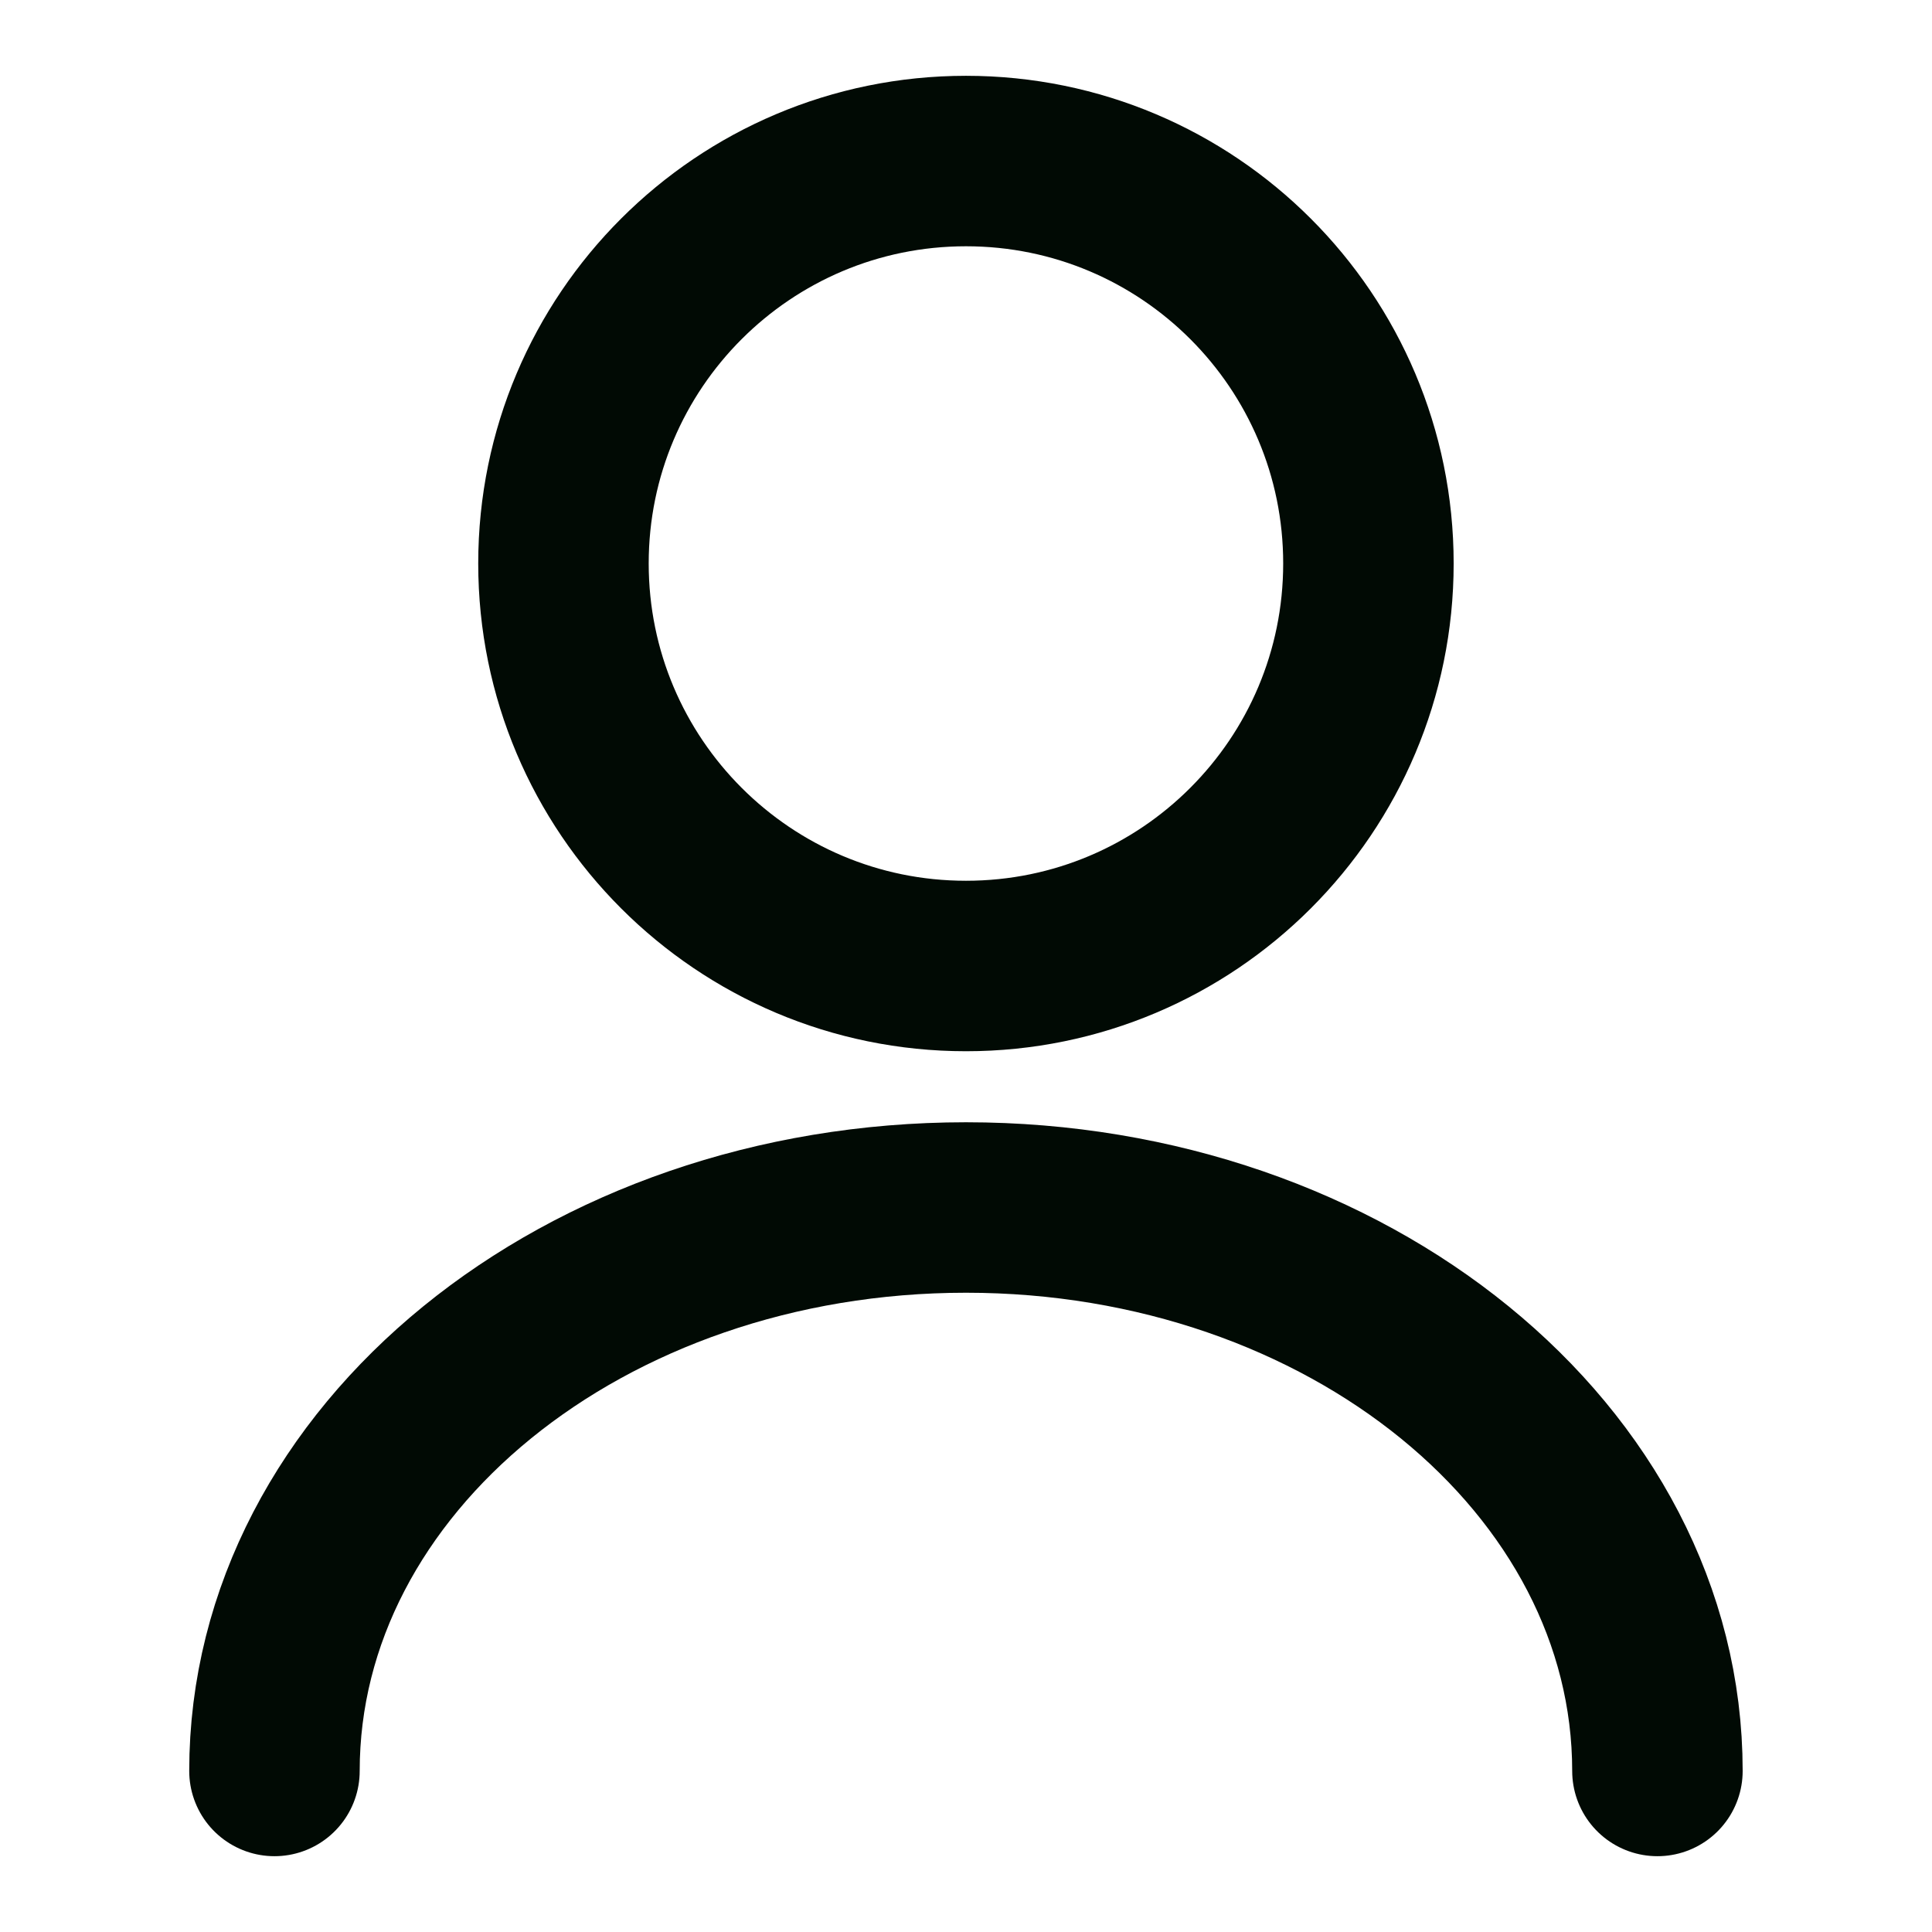
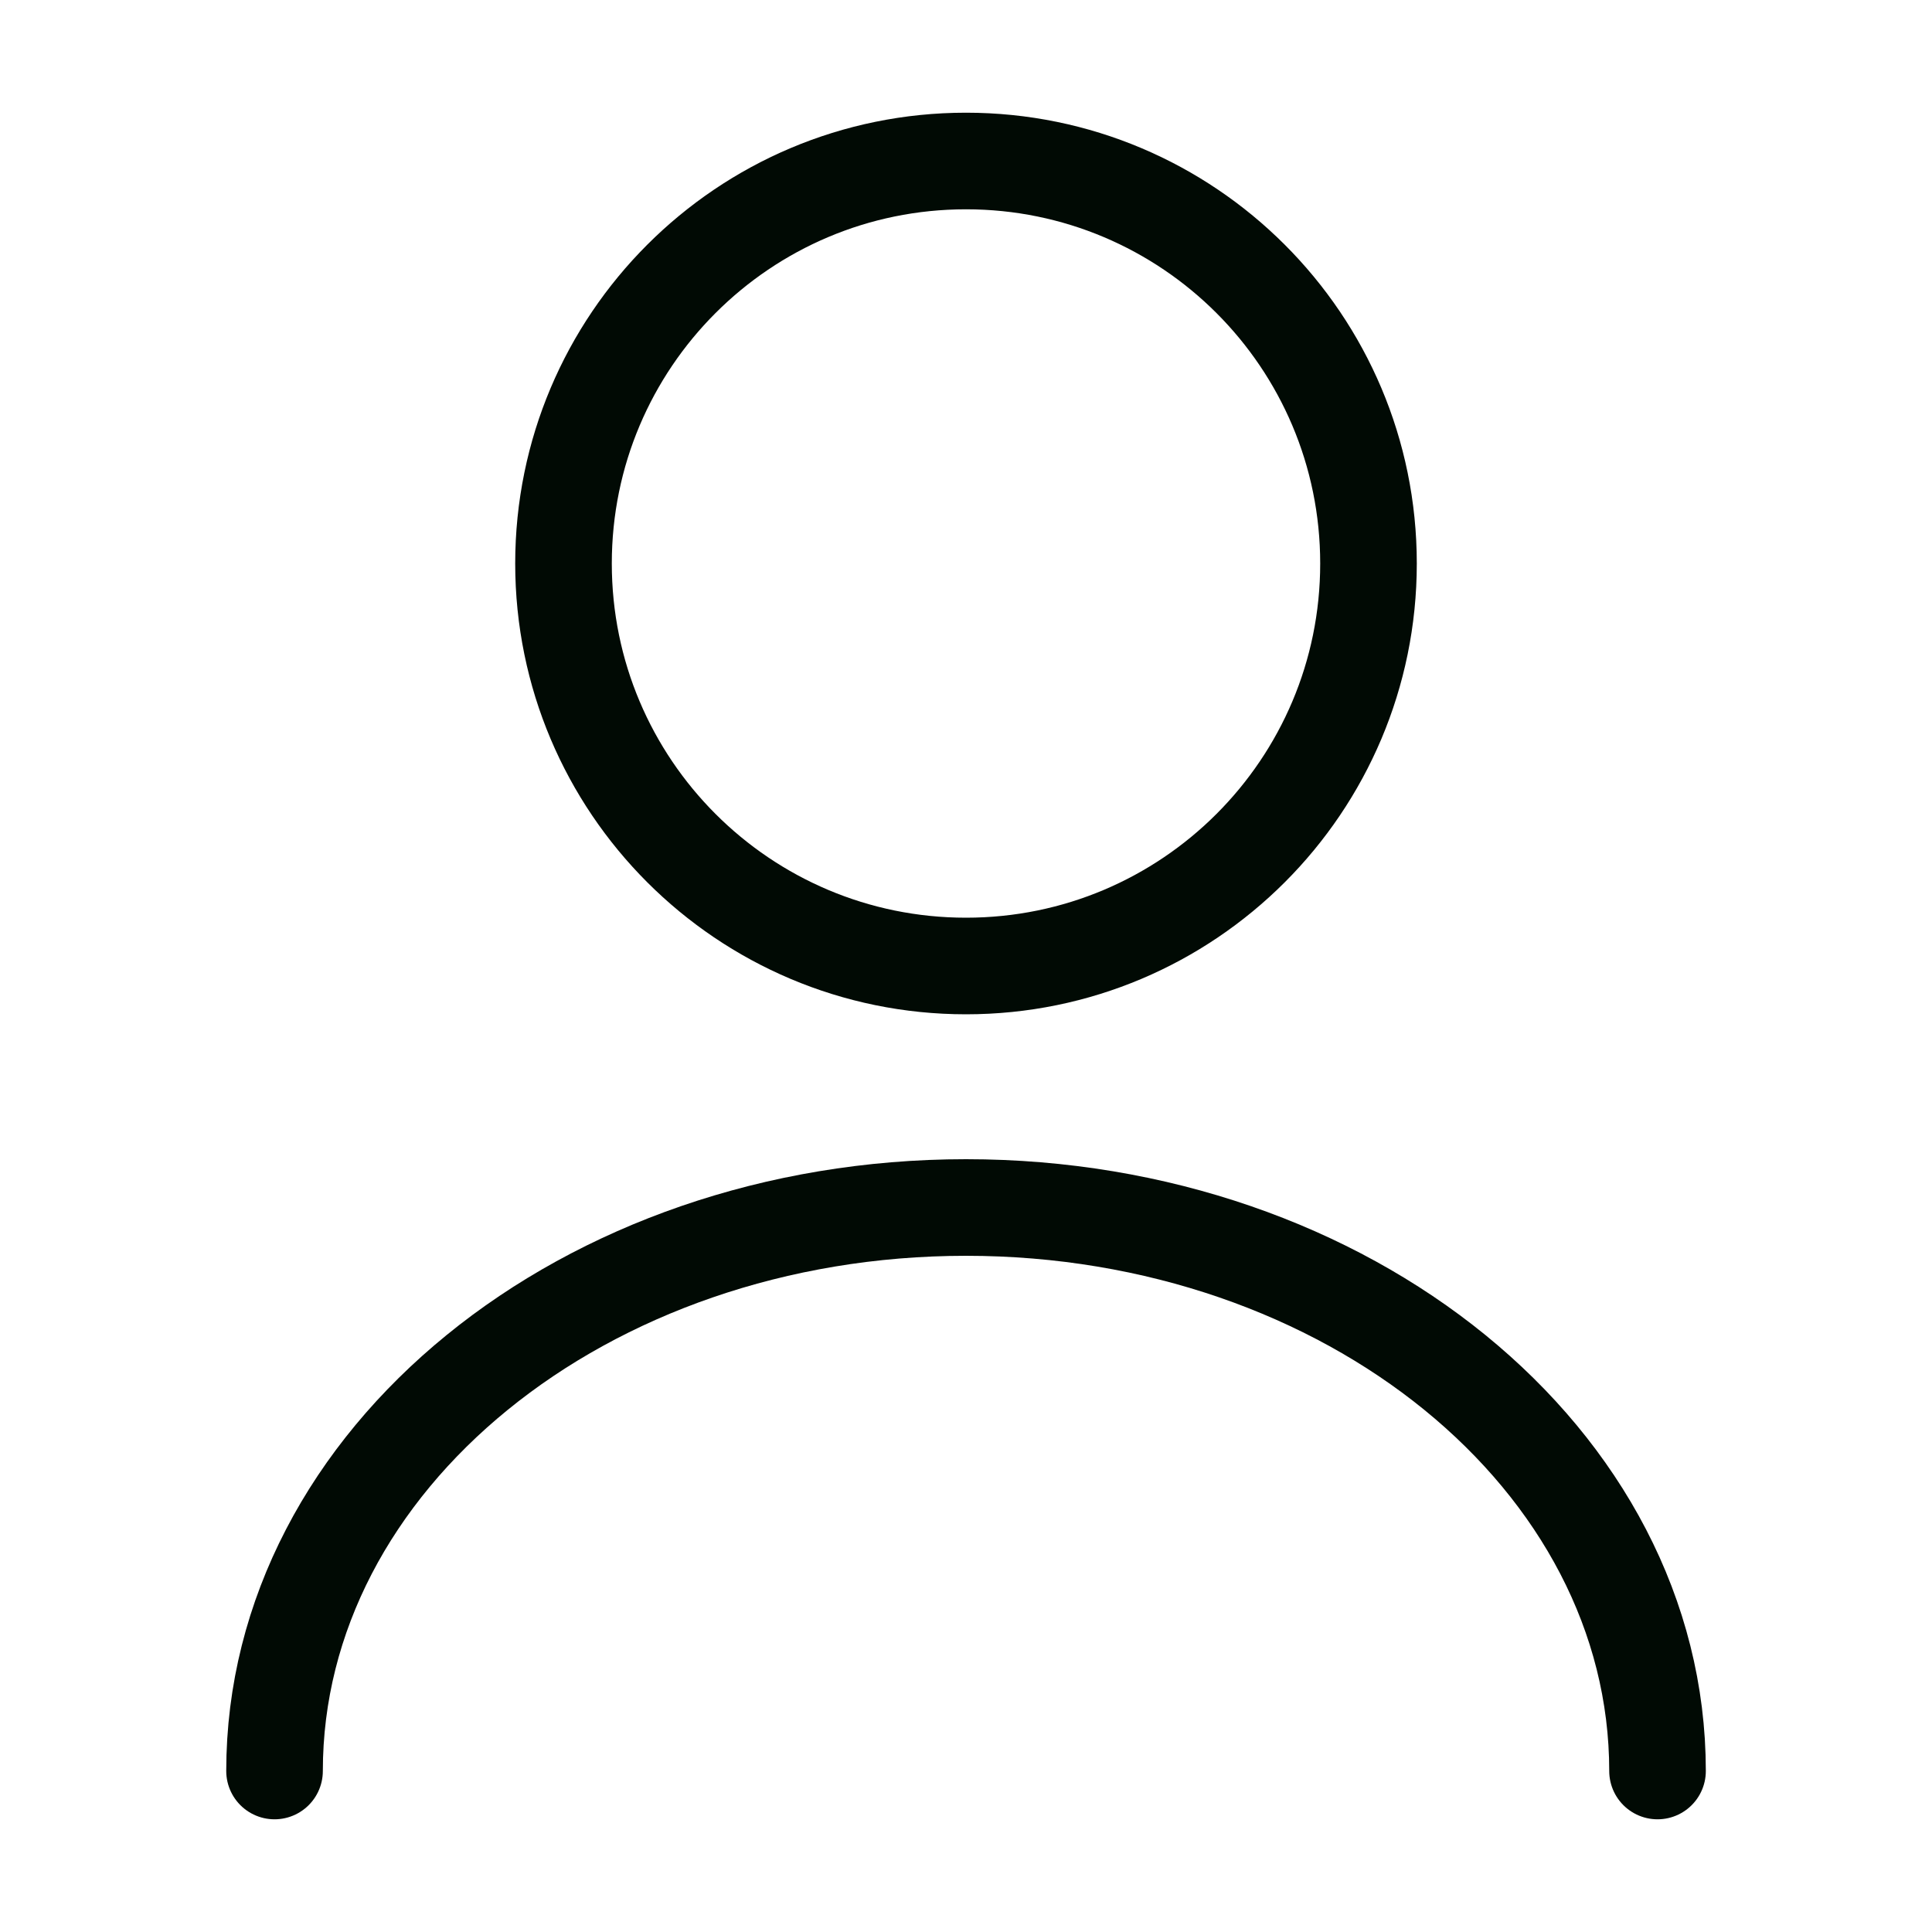
- <svg xmlns="http://www.w3.org/2000/svg" width="17" height="17" viewBox="0 0 17 17" fill="none">
-   <path d="M8.5 8.5C10.456 8.5 12.041 6.914 12.041 4.958C12.041 3.002 10.456 1.417 8.5 1.417C6.544 1.417 4.958 3.002 4.958 4.958C4.958 6.914 6.544 8.5 8.5 8.5Z" stroke="#010A04" stroke-width="1.5" stroke-linecap="round" stroke-linejoin="round" />
-   <path d="M14.584 15.583C14.584 12.842 11.857 10.625 8.5 10.625C5.142 10.625 2.415 12.842 2.415 15.583" stroke="#010A04" stroke-width="1.5" stroke-linecap="round" stroke-linejoin="round" />
+ <svg xmlns="http://www.w3.org/2000/svg" width="30" height="30" viewBox="0 0 30 30" fill="none">
+   <path d="M15 15C18.452 15 21.25 12.202 21.25 8.75C21.25 5.298 18.452 2.5 15 2.5C11.548 2.5 8.75 5.298 8.75 8.75C8.75 12.202 11.548 15 15 15Z" stroke="#010A04" stroke-width="1.5" stroke-linecap="round" stroke-linejoin="round" />
+   <path d="M25.738 27.5C25.738 22.663 20.925 18.75 15 18.75C9.075 18.75 4.263 22.663 4.263 27.5" stroke="#010A04" stroke-width="1.5" stroke-linecap="round" stroke-linejoin="round" />
</svg>
